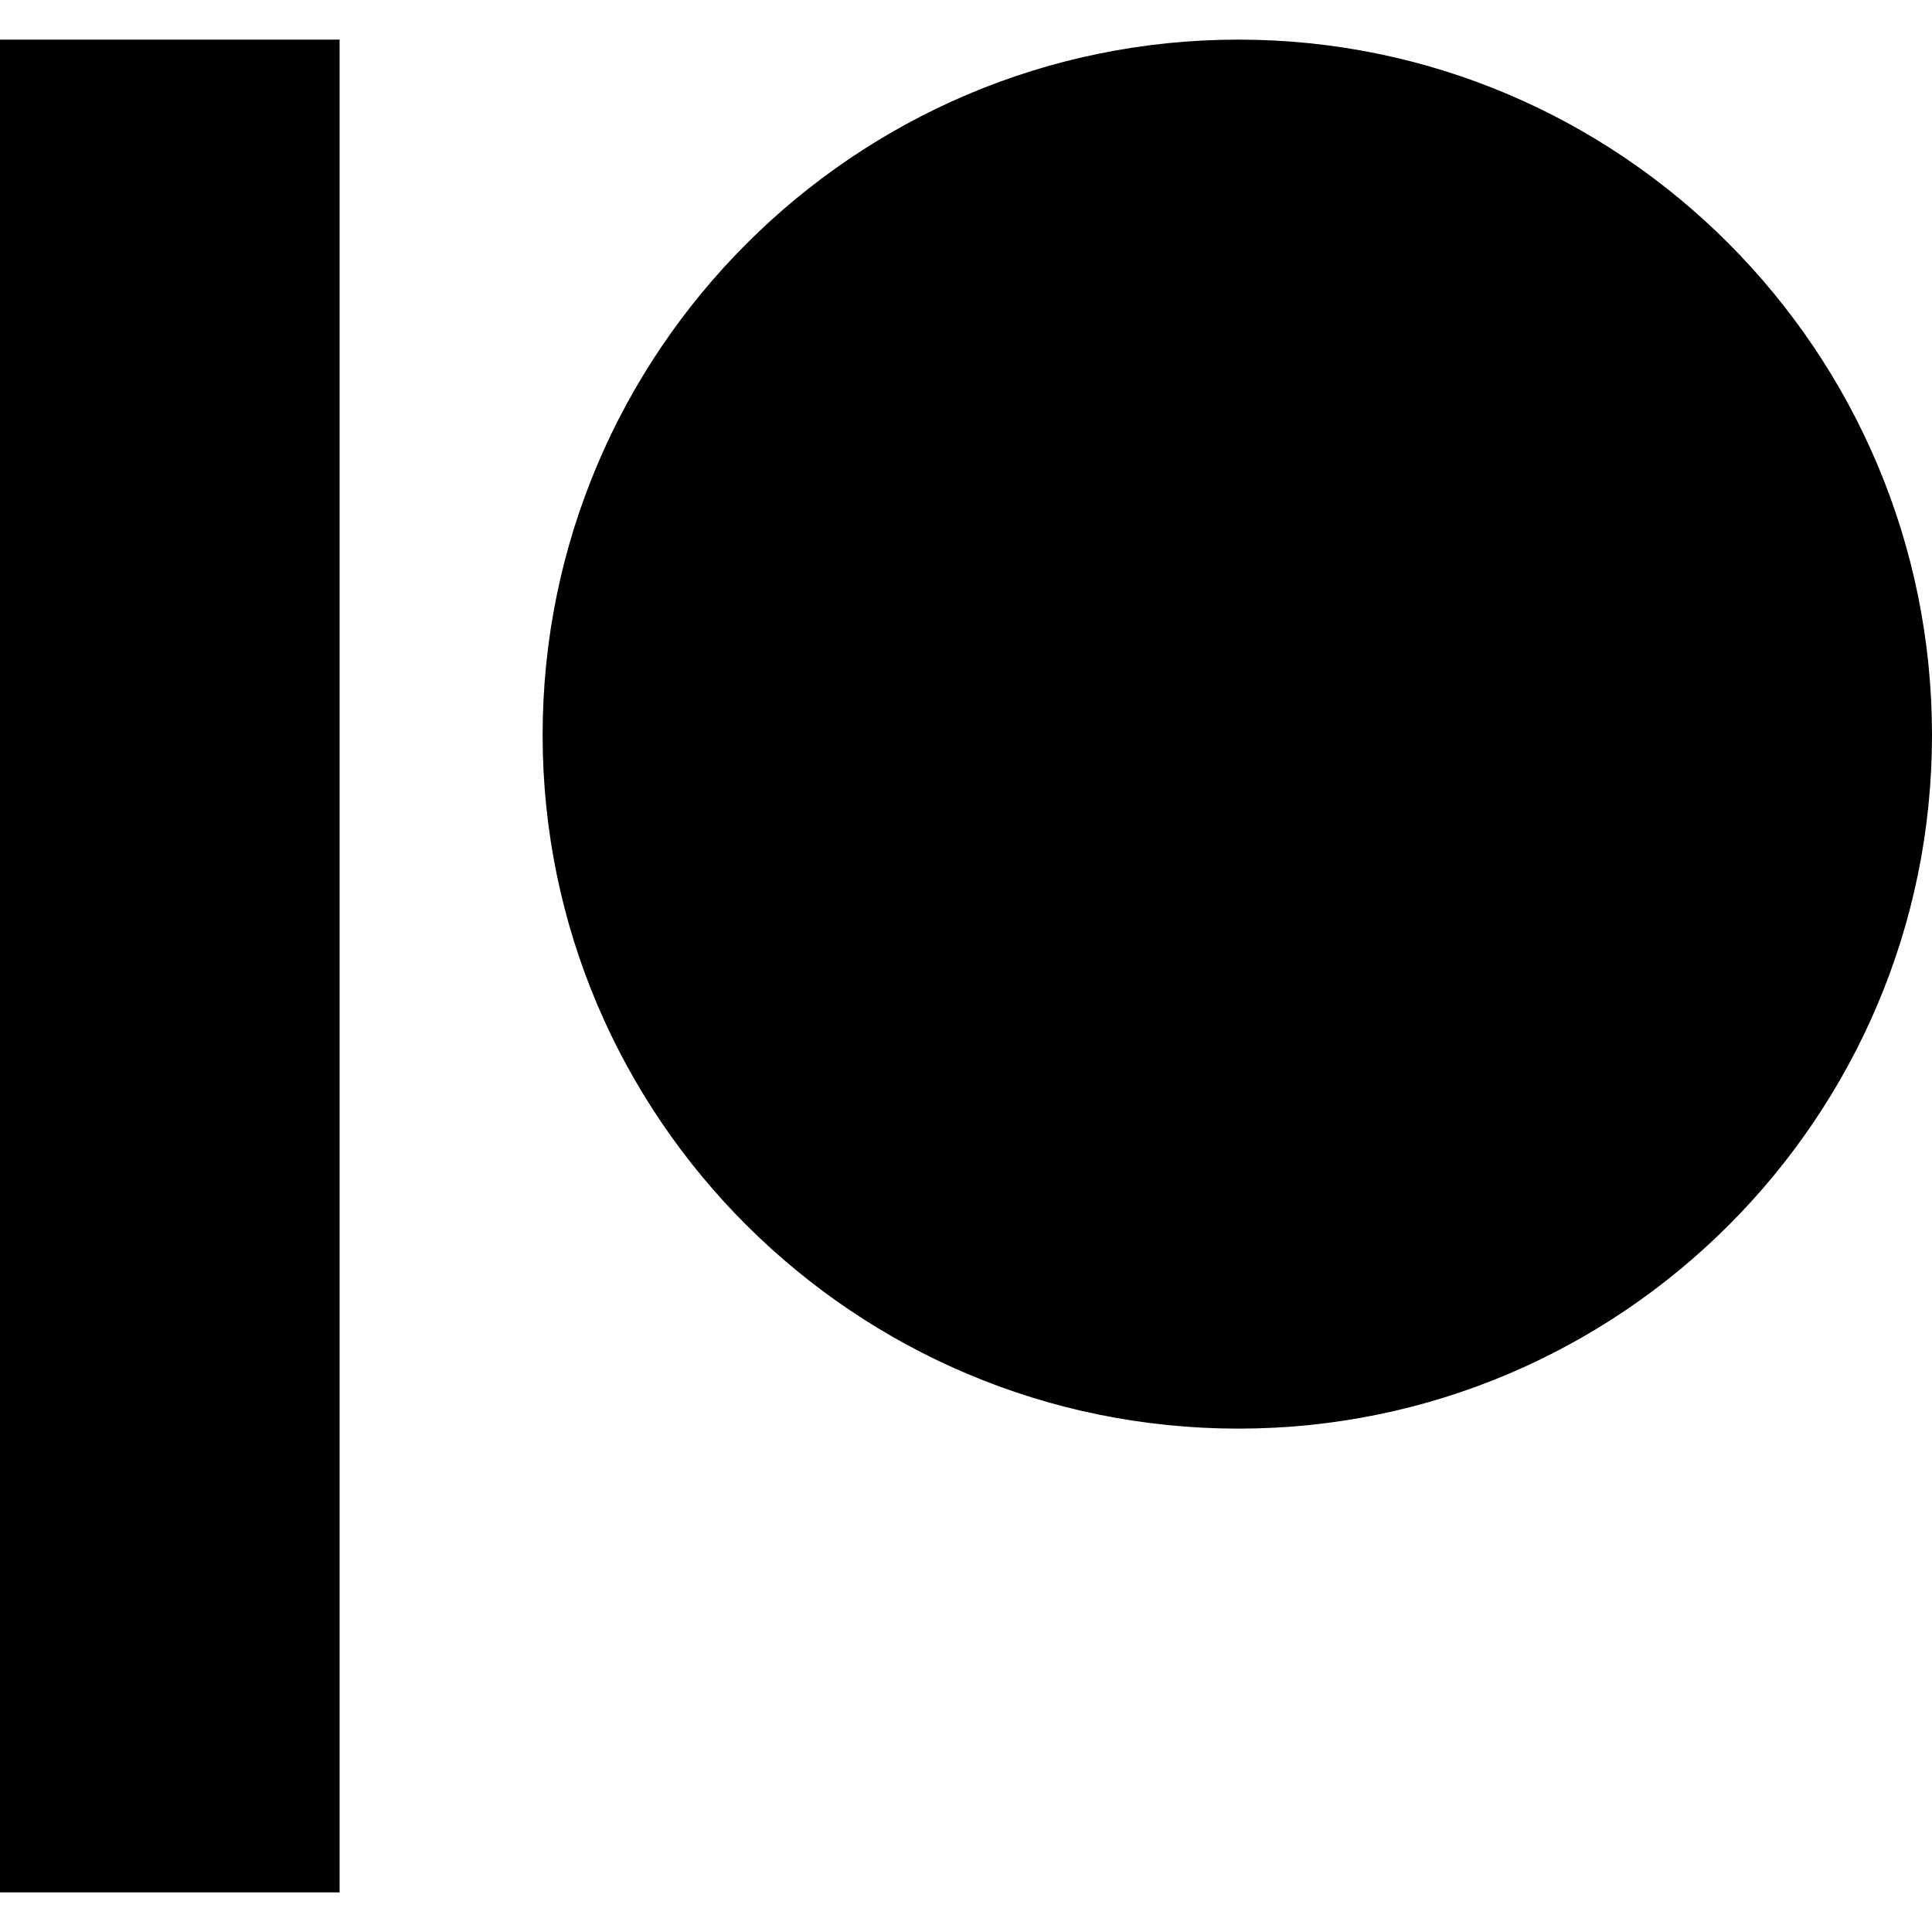
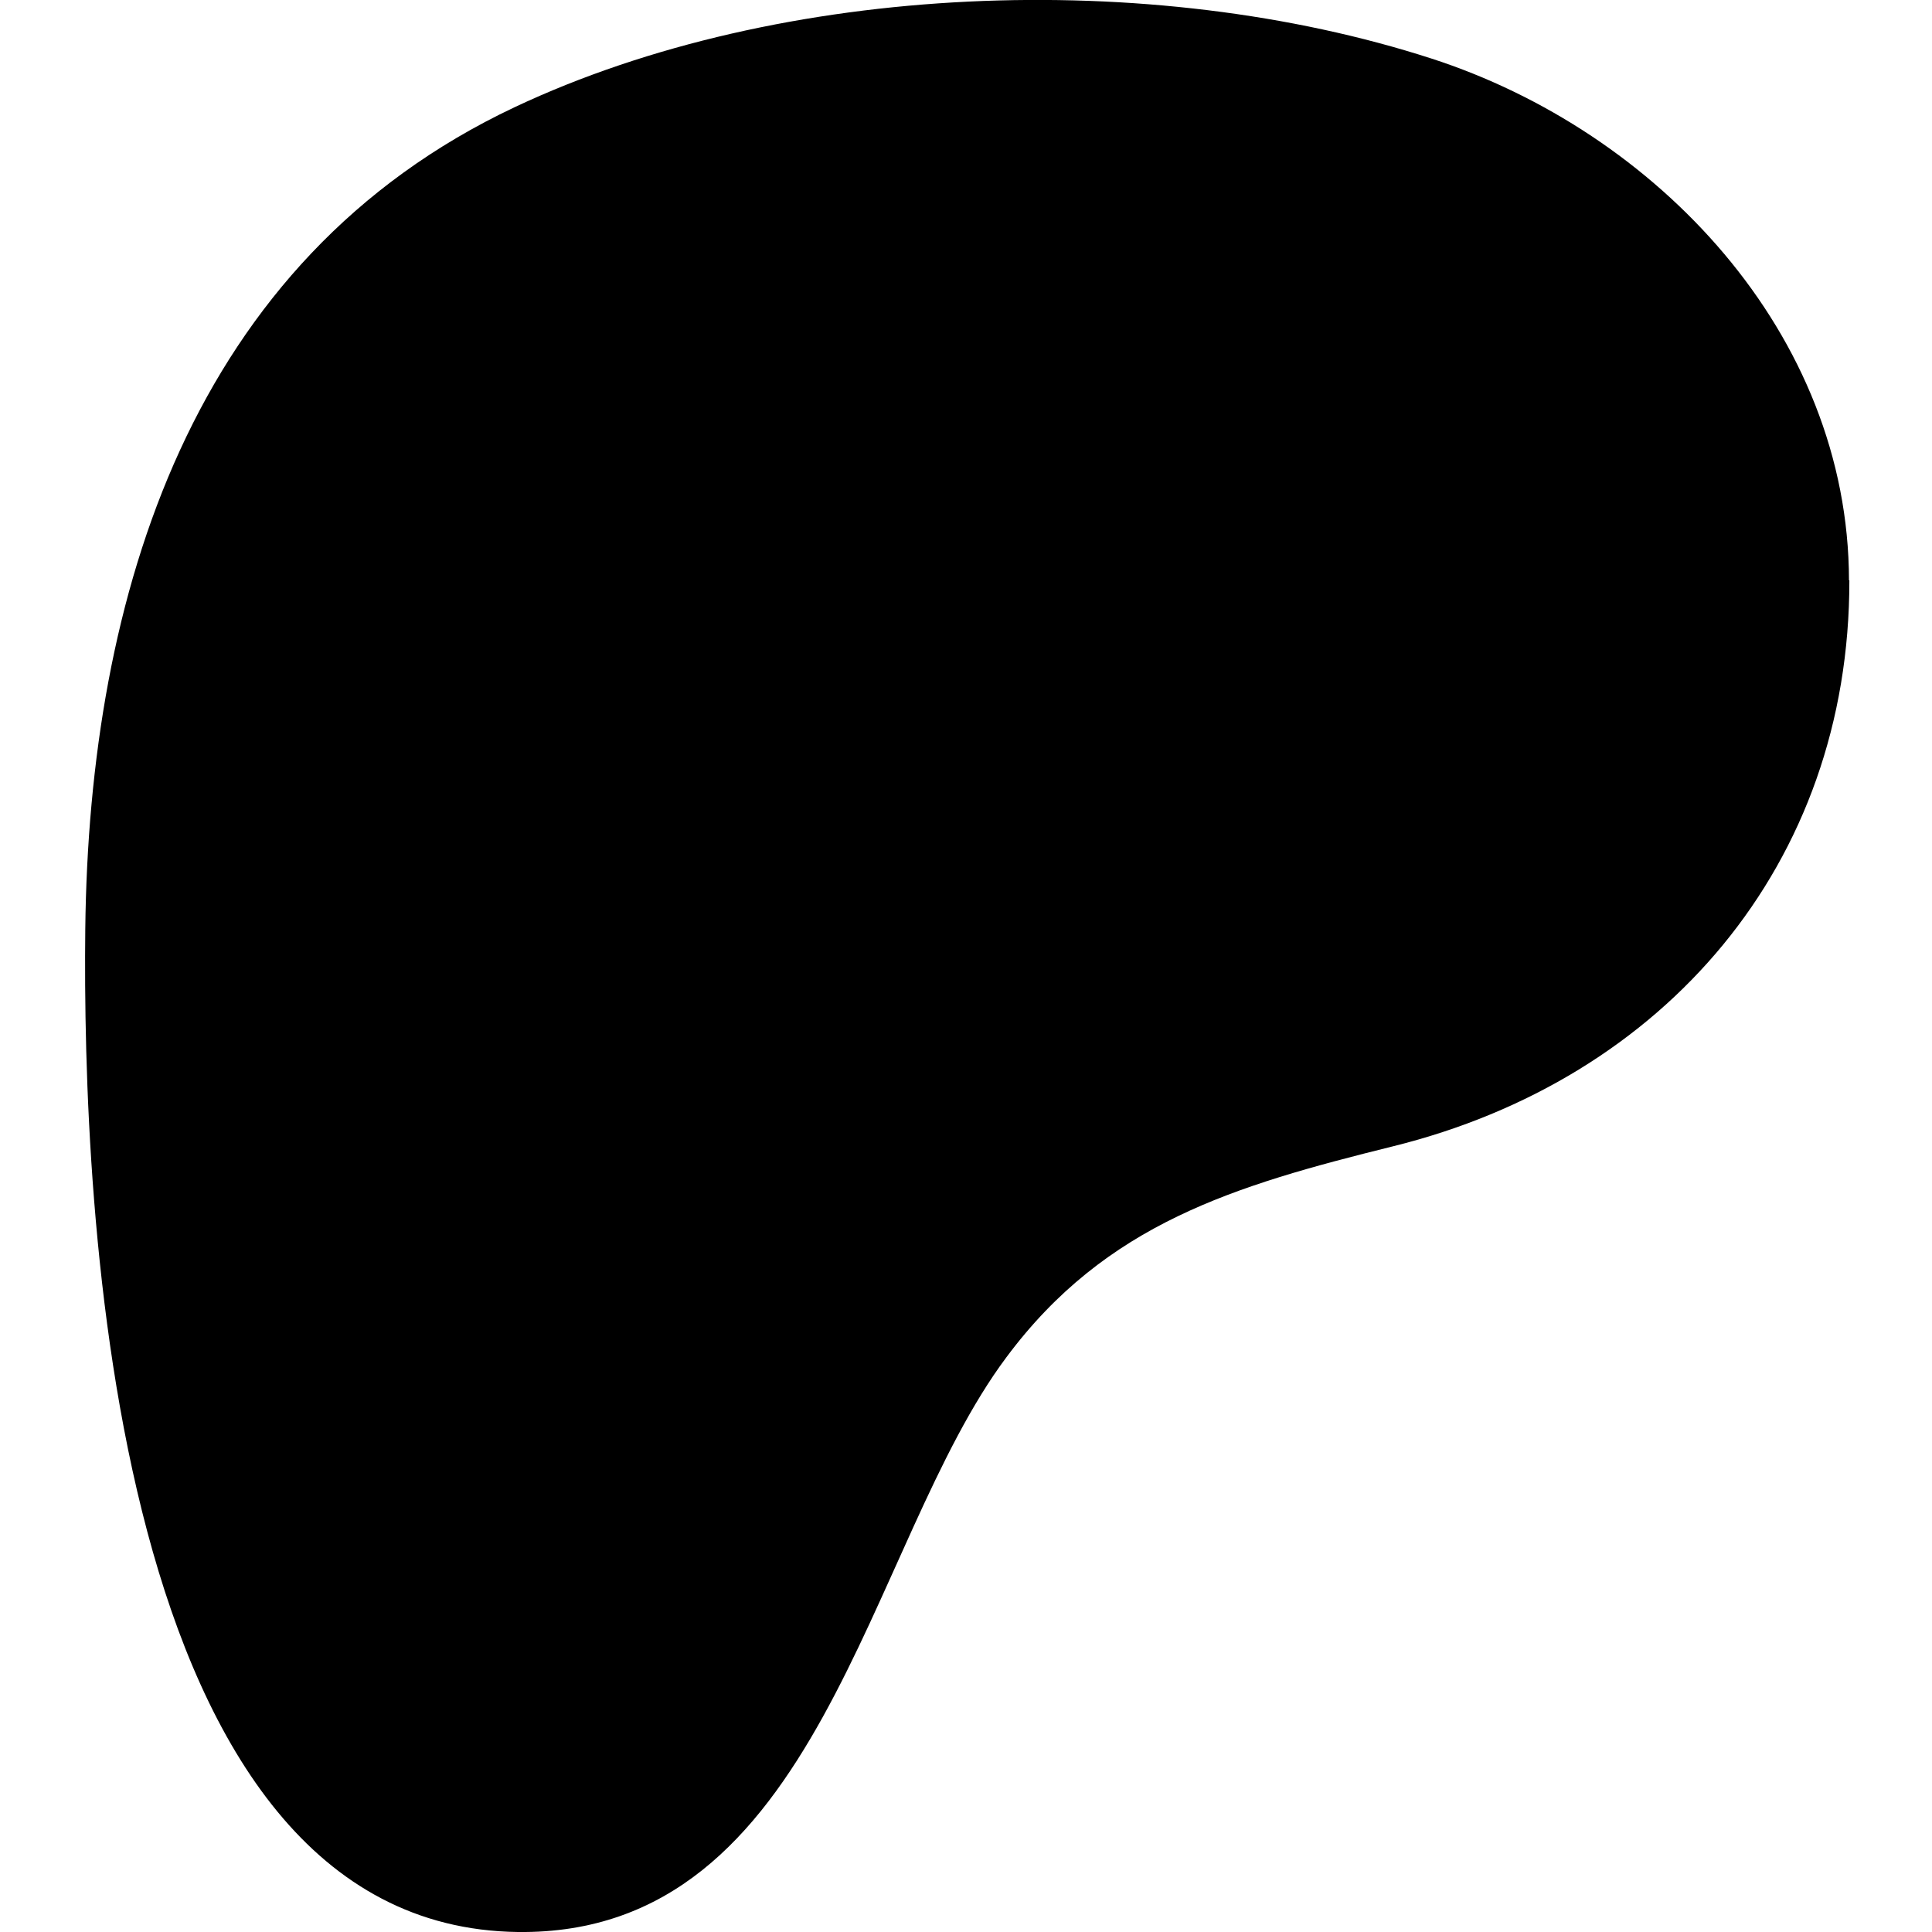
<svg xmlns="http://www.w3.org/2000/svg" viewBox="0 0 512 512">
-   <path d="M512 194.8c0 101.3-82.4 183.8-183.8 183.8-101.7 0-184.4-82.4-184.4-183.8 0-101.6 82.7-184.3 184.4-184.3C429.6 10.5 512 93.2 512 194.8zM0 501.5h90v-491H0v491z" />
+   <path fill="currentColor" d="M490 153.8c-.1-65.4-51-119-110.7-138.3-74.2-24-172-20.5-242.9 12.9-85.8 40.5-112.8 129.3-113.8 217.8-.8 72.8 6.4 264.4 114.6 265.8 80.3 1 92.3-102.5 129.5-152.3 26.4-35.5 60.5-45.5 102.4-55.9 72-17.8 121.1-74.7 121-150l-.1 0z" />
</svg>
